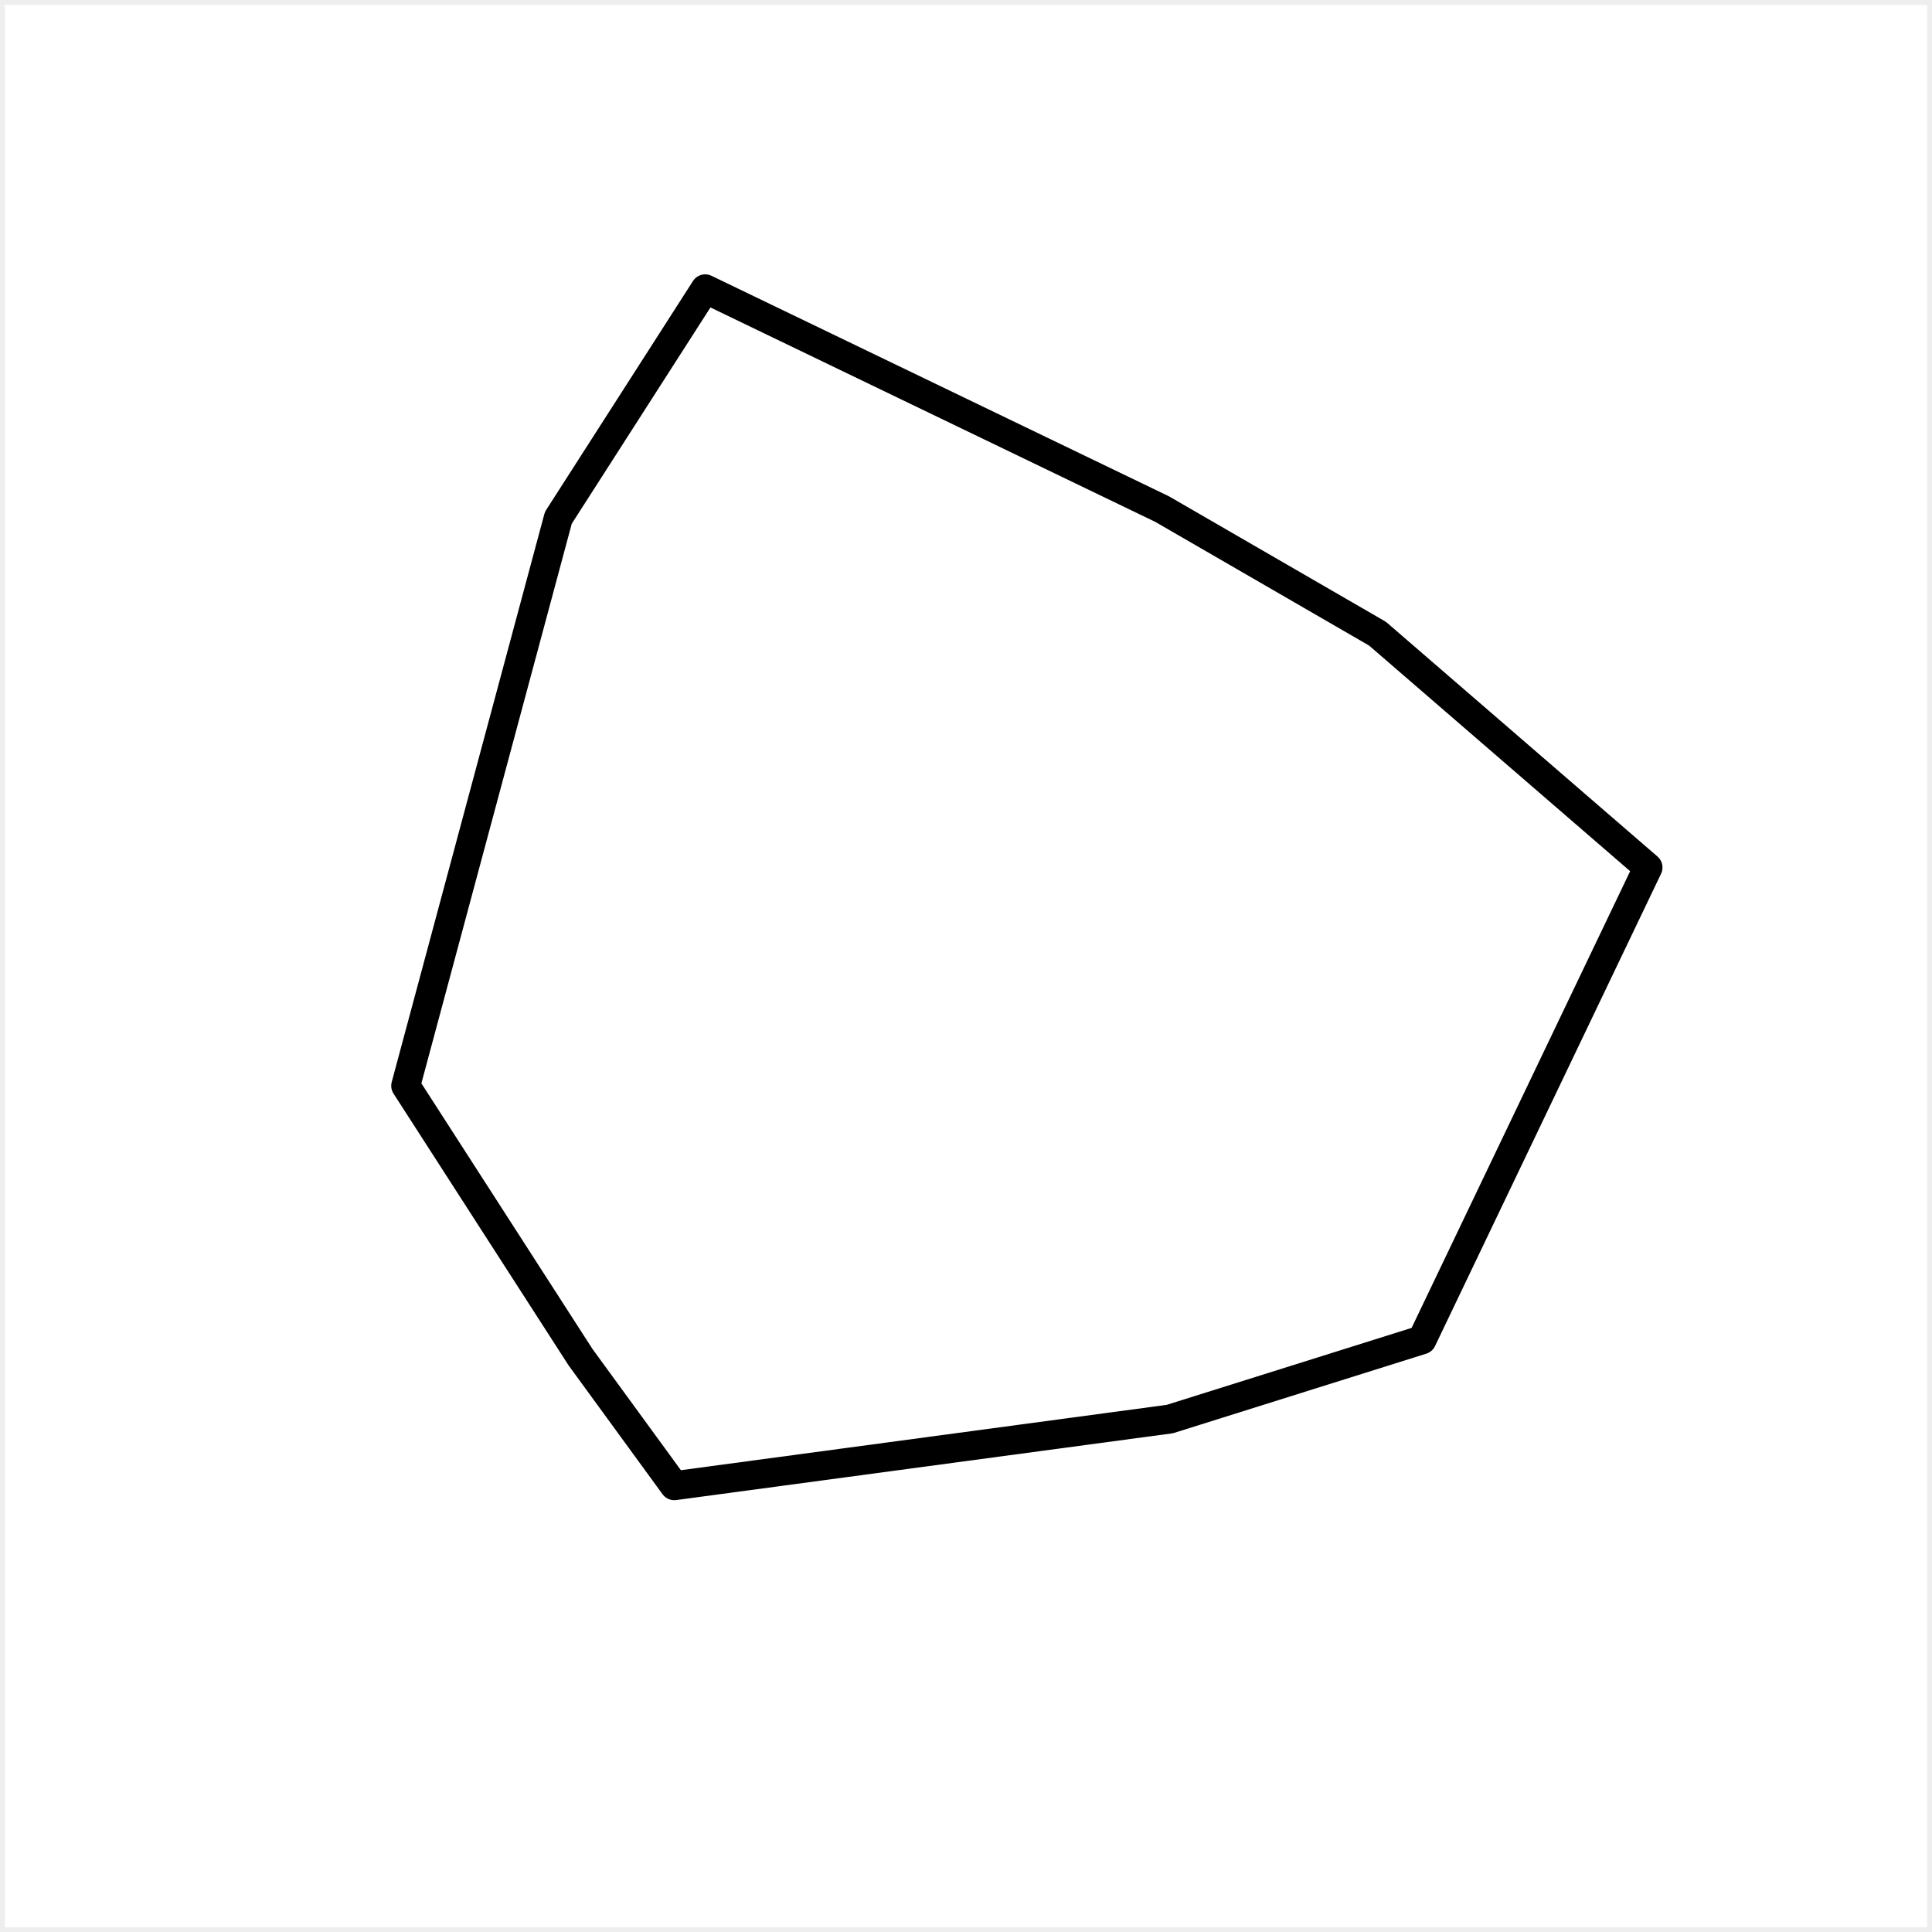
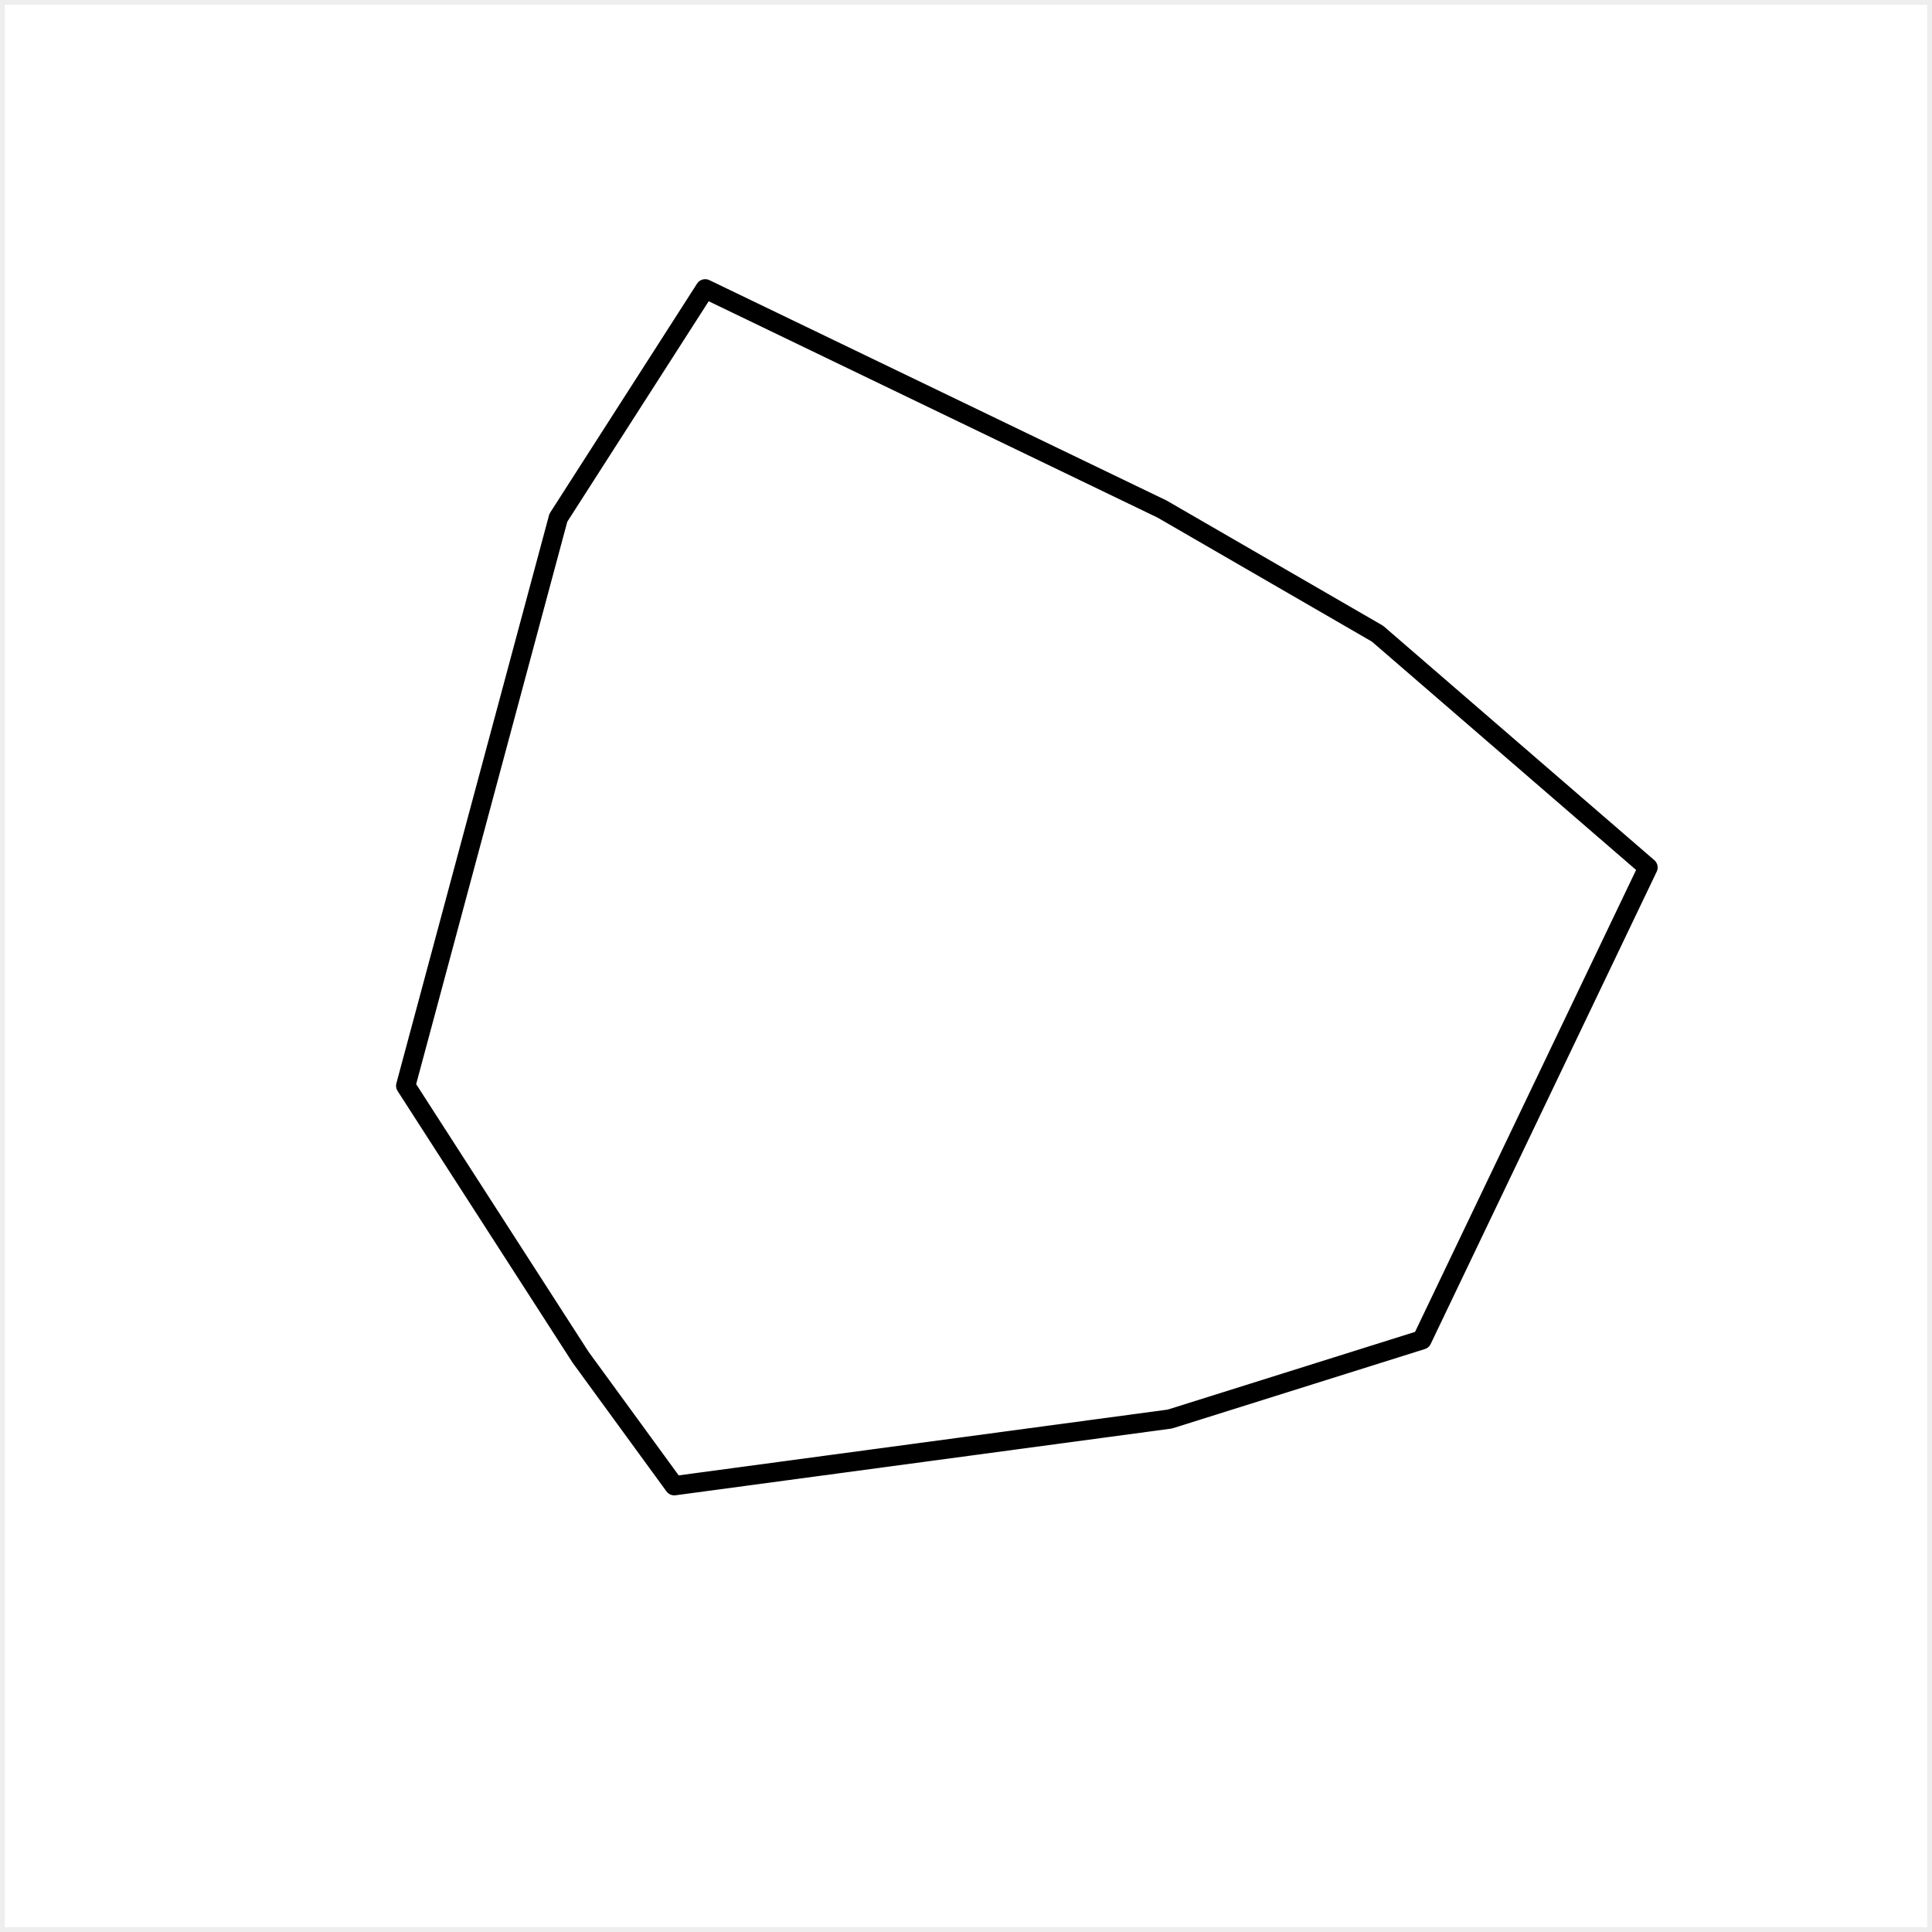
<svg xmlns="http://www.w3.org/2000/svg" width="20mm" height="20mm" viewBox="0 0 20 20">
  <rect x="0" y="0" width="20" height="20" fill="white" stroke="#eee" stroke-width="0.1" />
-   <polygon points="17.06,8.98 14.72,13.87 12.11,14.69 6.98,15.38 6.01,14.05 4.2,11.24 5.78,5.36 7.3,2.99 12.03,5.27 14.26,6.56" fill="none" stroke="black" stroke-width="0.3" stroke-linejoin="round" />
+   <polygon points="17.06,8.98 14.72,13.87 12.11,14.69 6.98,15.38 6.01,14.05 4.2,11.24 5.78,5.36 7.3,2.99 12.03,5.27 14.26,6.56" fill="none" stroke="black" stroke-width="0.2" stroke-linejoin="round" />
</svg>
